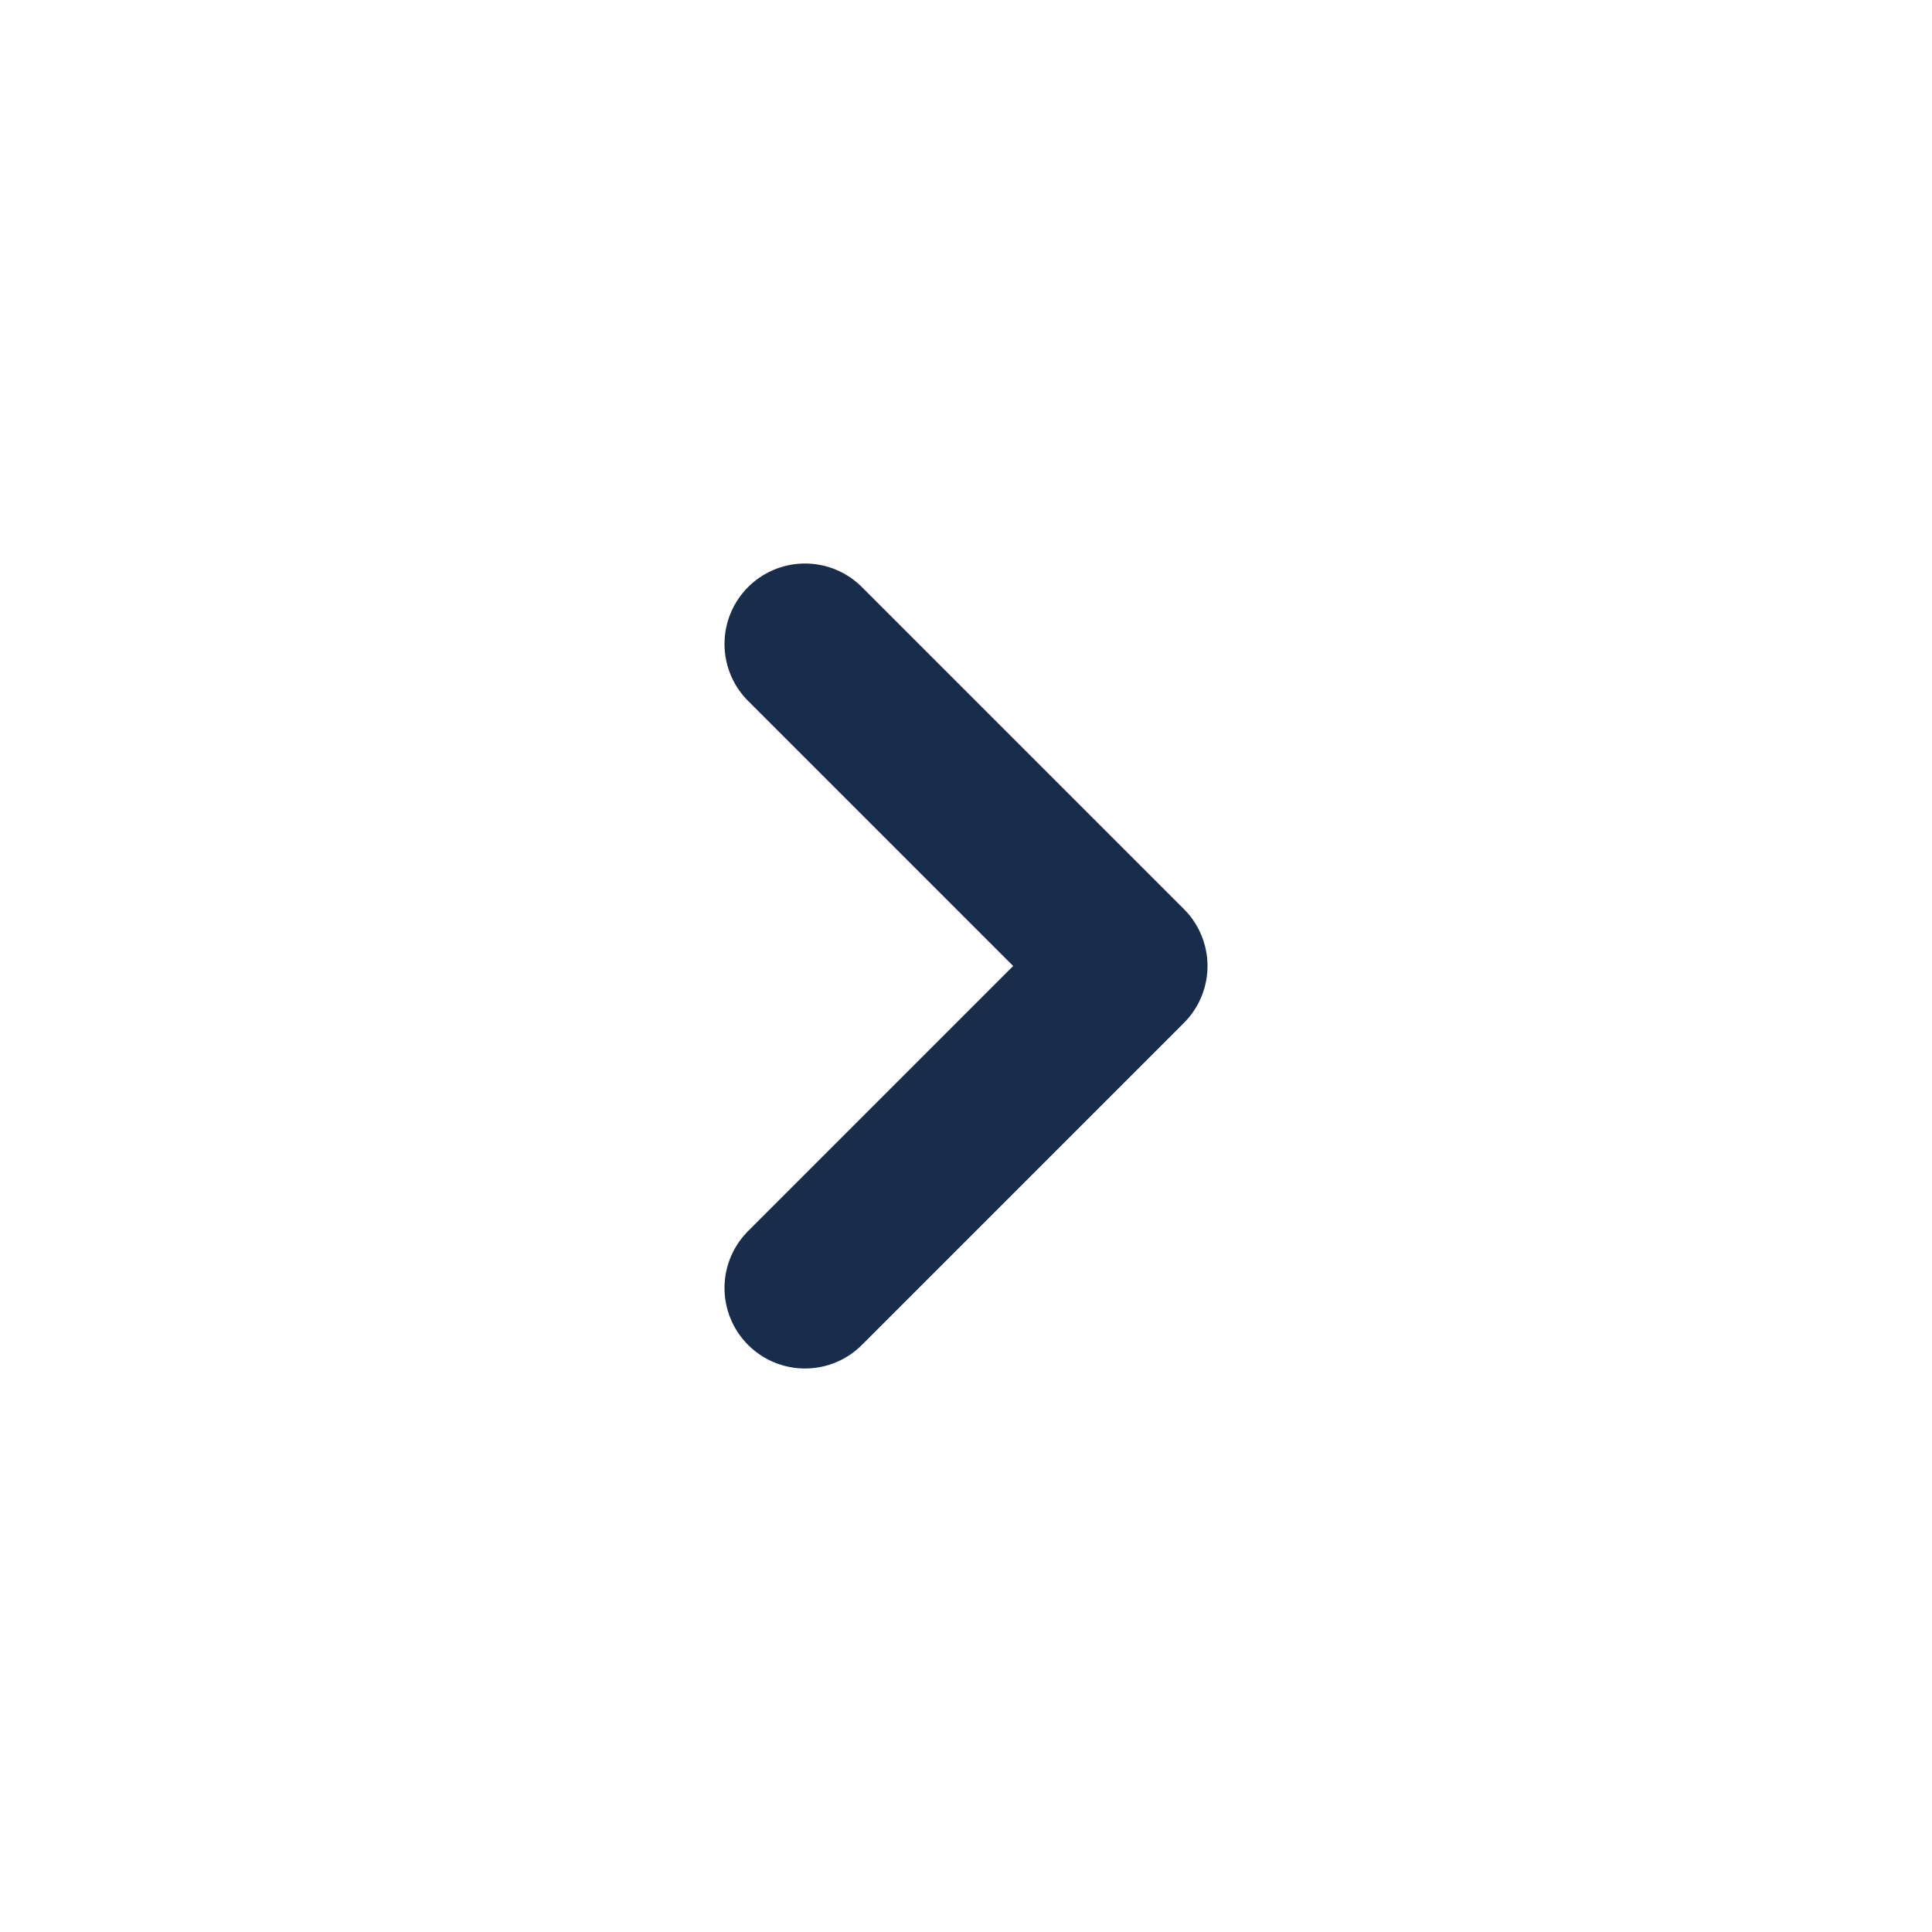
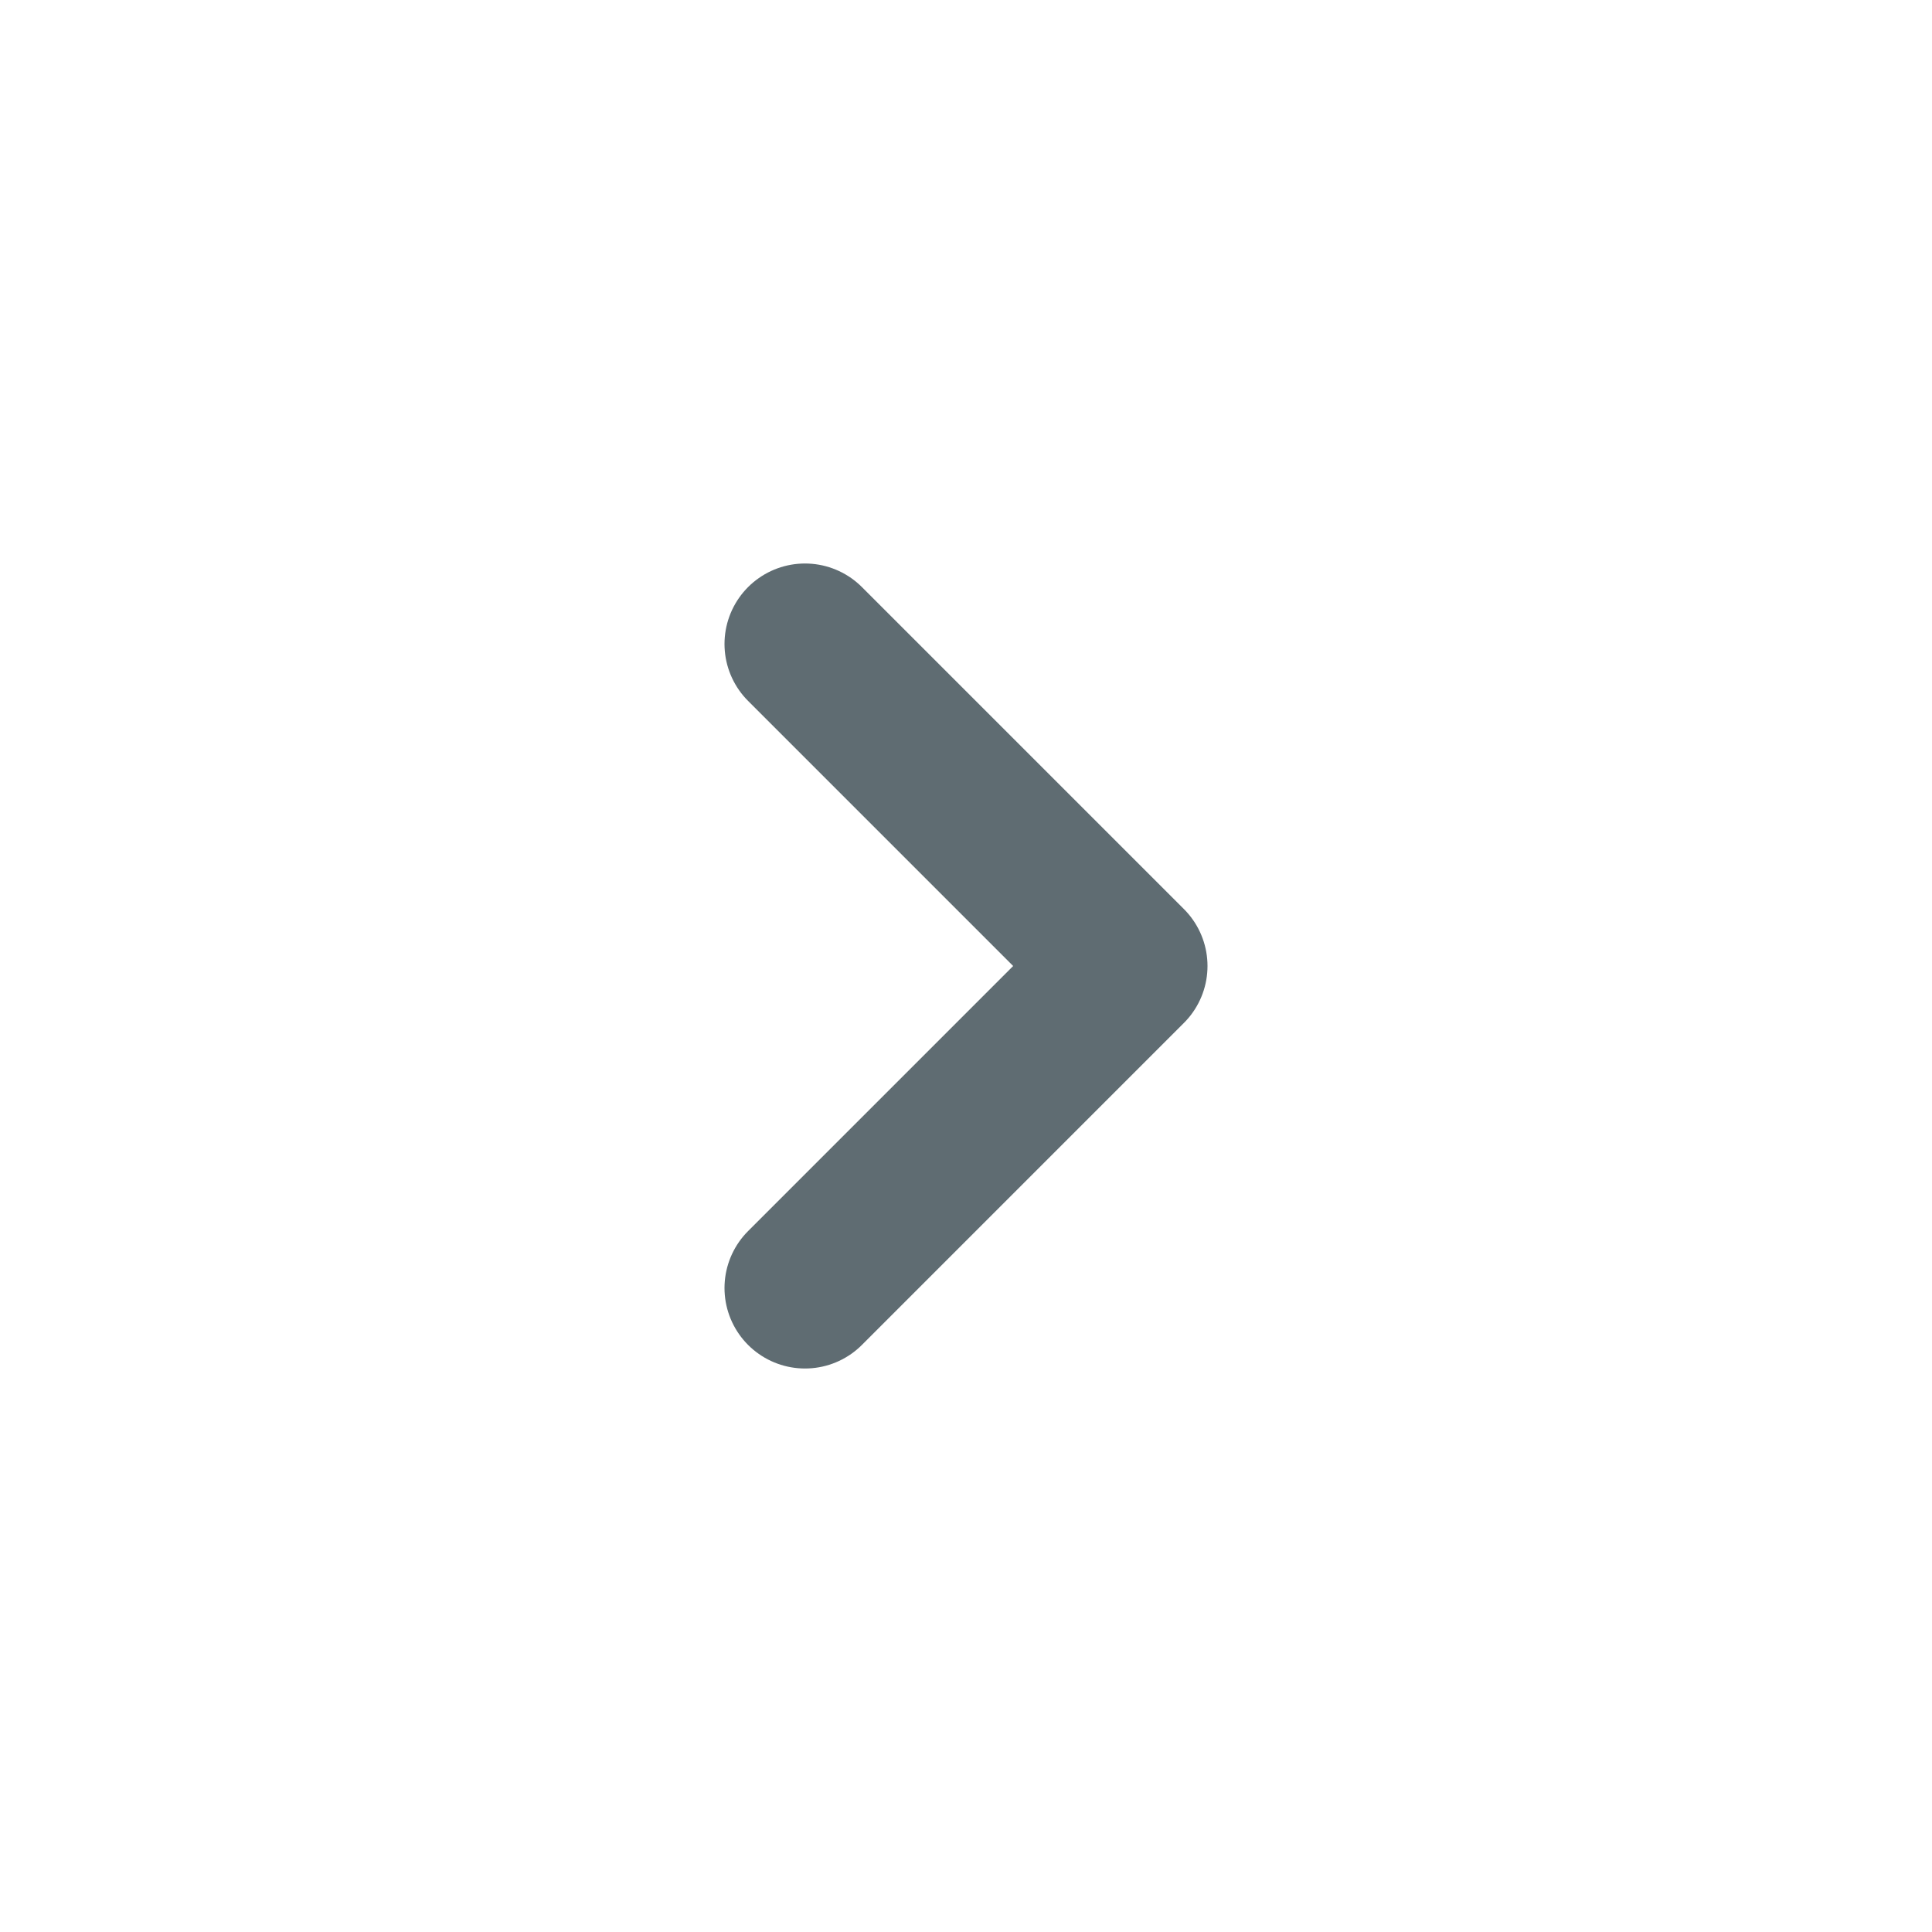
<svg xmlns="http://www.w3.org/2000/svg" id="ic_angle-small-right" width="24" height="24" viewBox="0 0 24 24">
  <path id="Path_76640" data-name="Path 76640" d="M0,24V0H24V24" fill="none" />
  <rect id="Rectangle_22250" data-name="Rectangle 22250" width="24" height="24" fill="none" />
-   <path id="Path_76641" data-name="Path 76641" d="M10,8l4,4-4,4" fill="none" stroke="#182d4b" stroke-linecap="round" stroke-linejoin="round" stroke-width="2" />
+   <path id="Path_76641" data-name="Path 76641" d="M10,8l4,4-4,4" fill="none" stroke="#5F6C72" stroke-linecap="round" stroke-linejoin="round" stroke-width="2" />
</svg>
